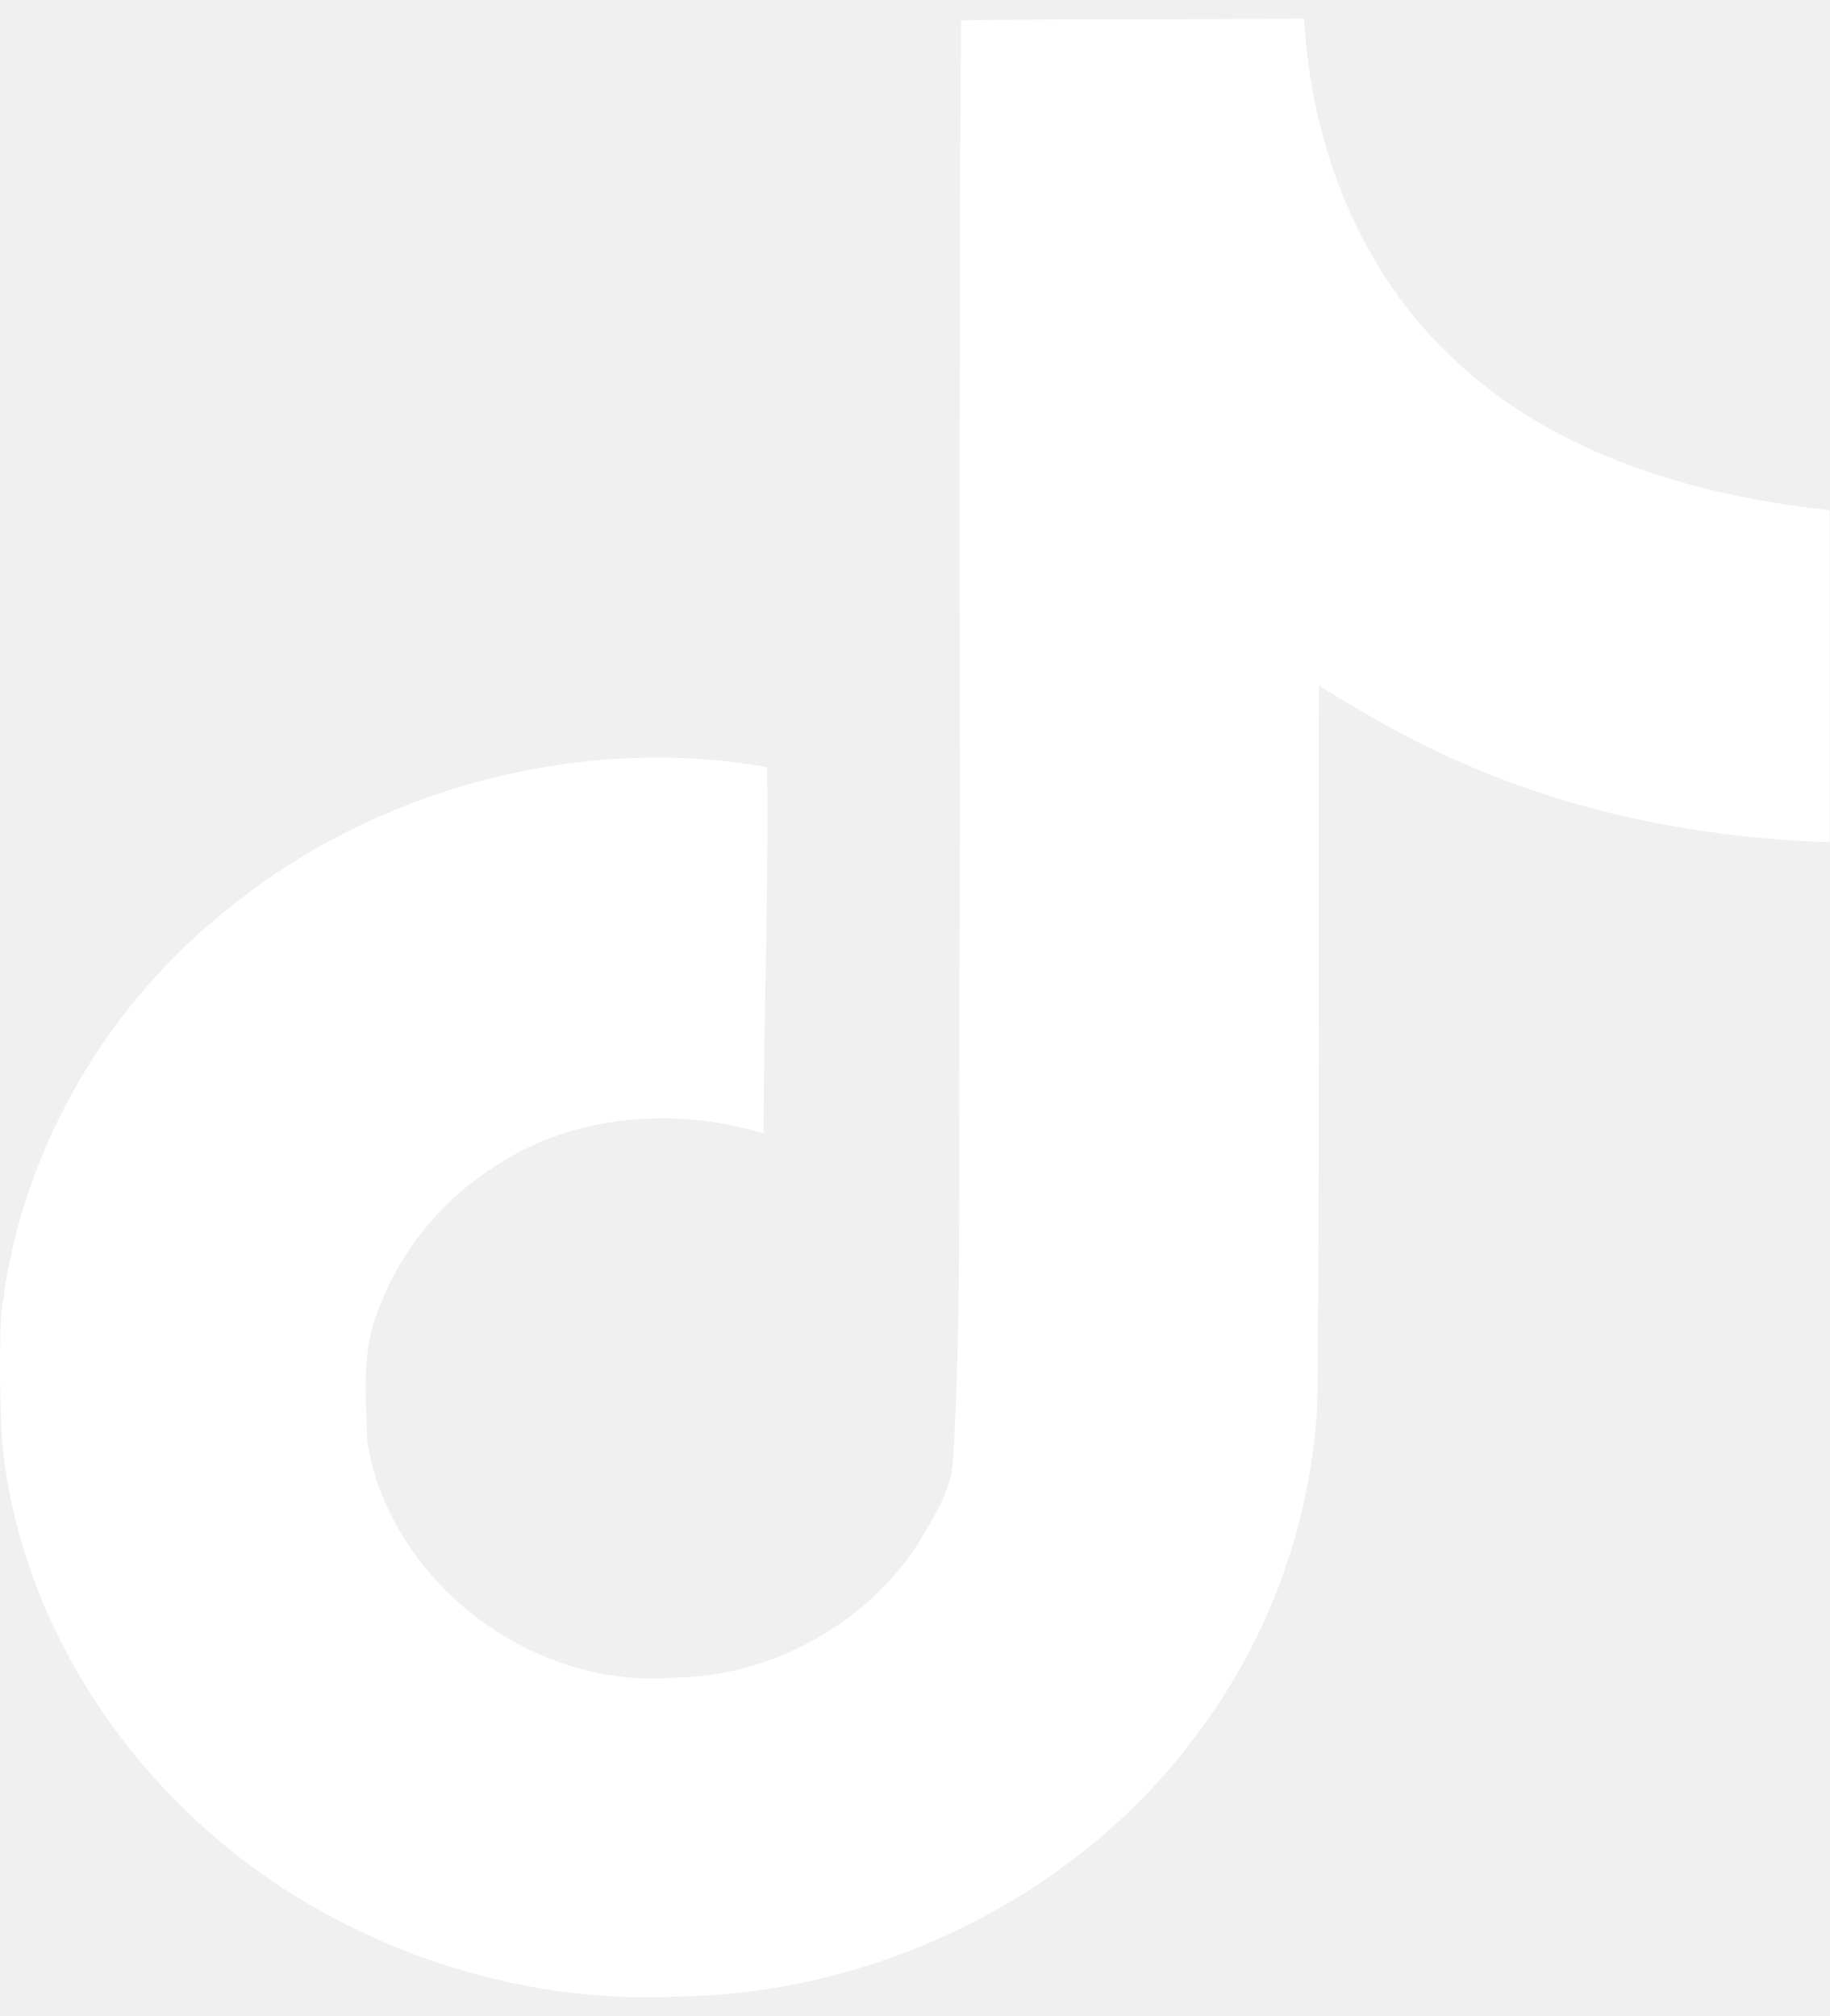
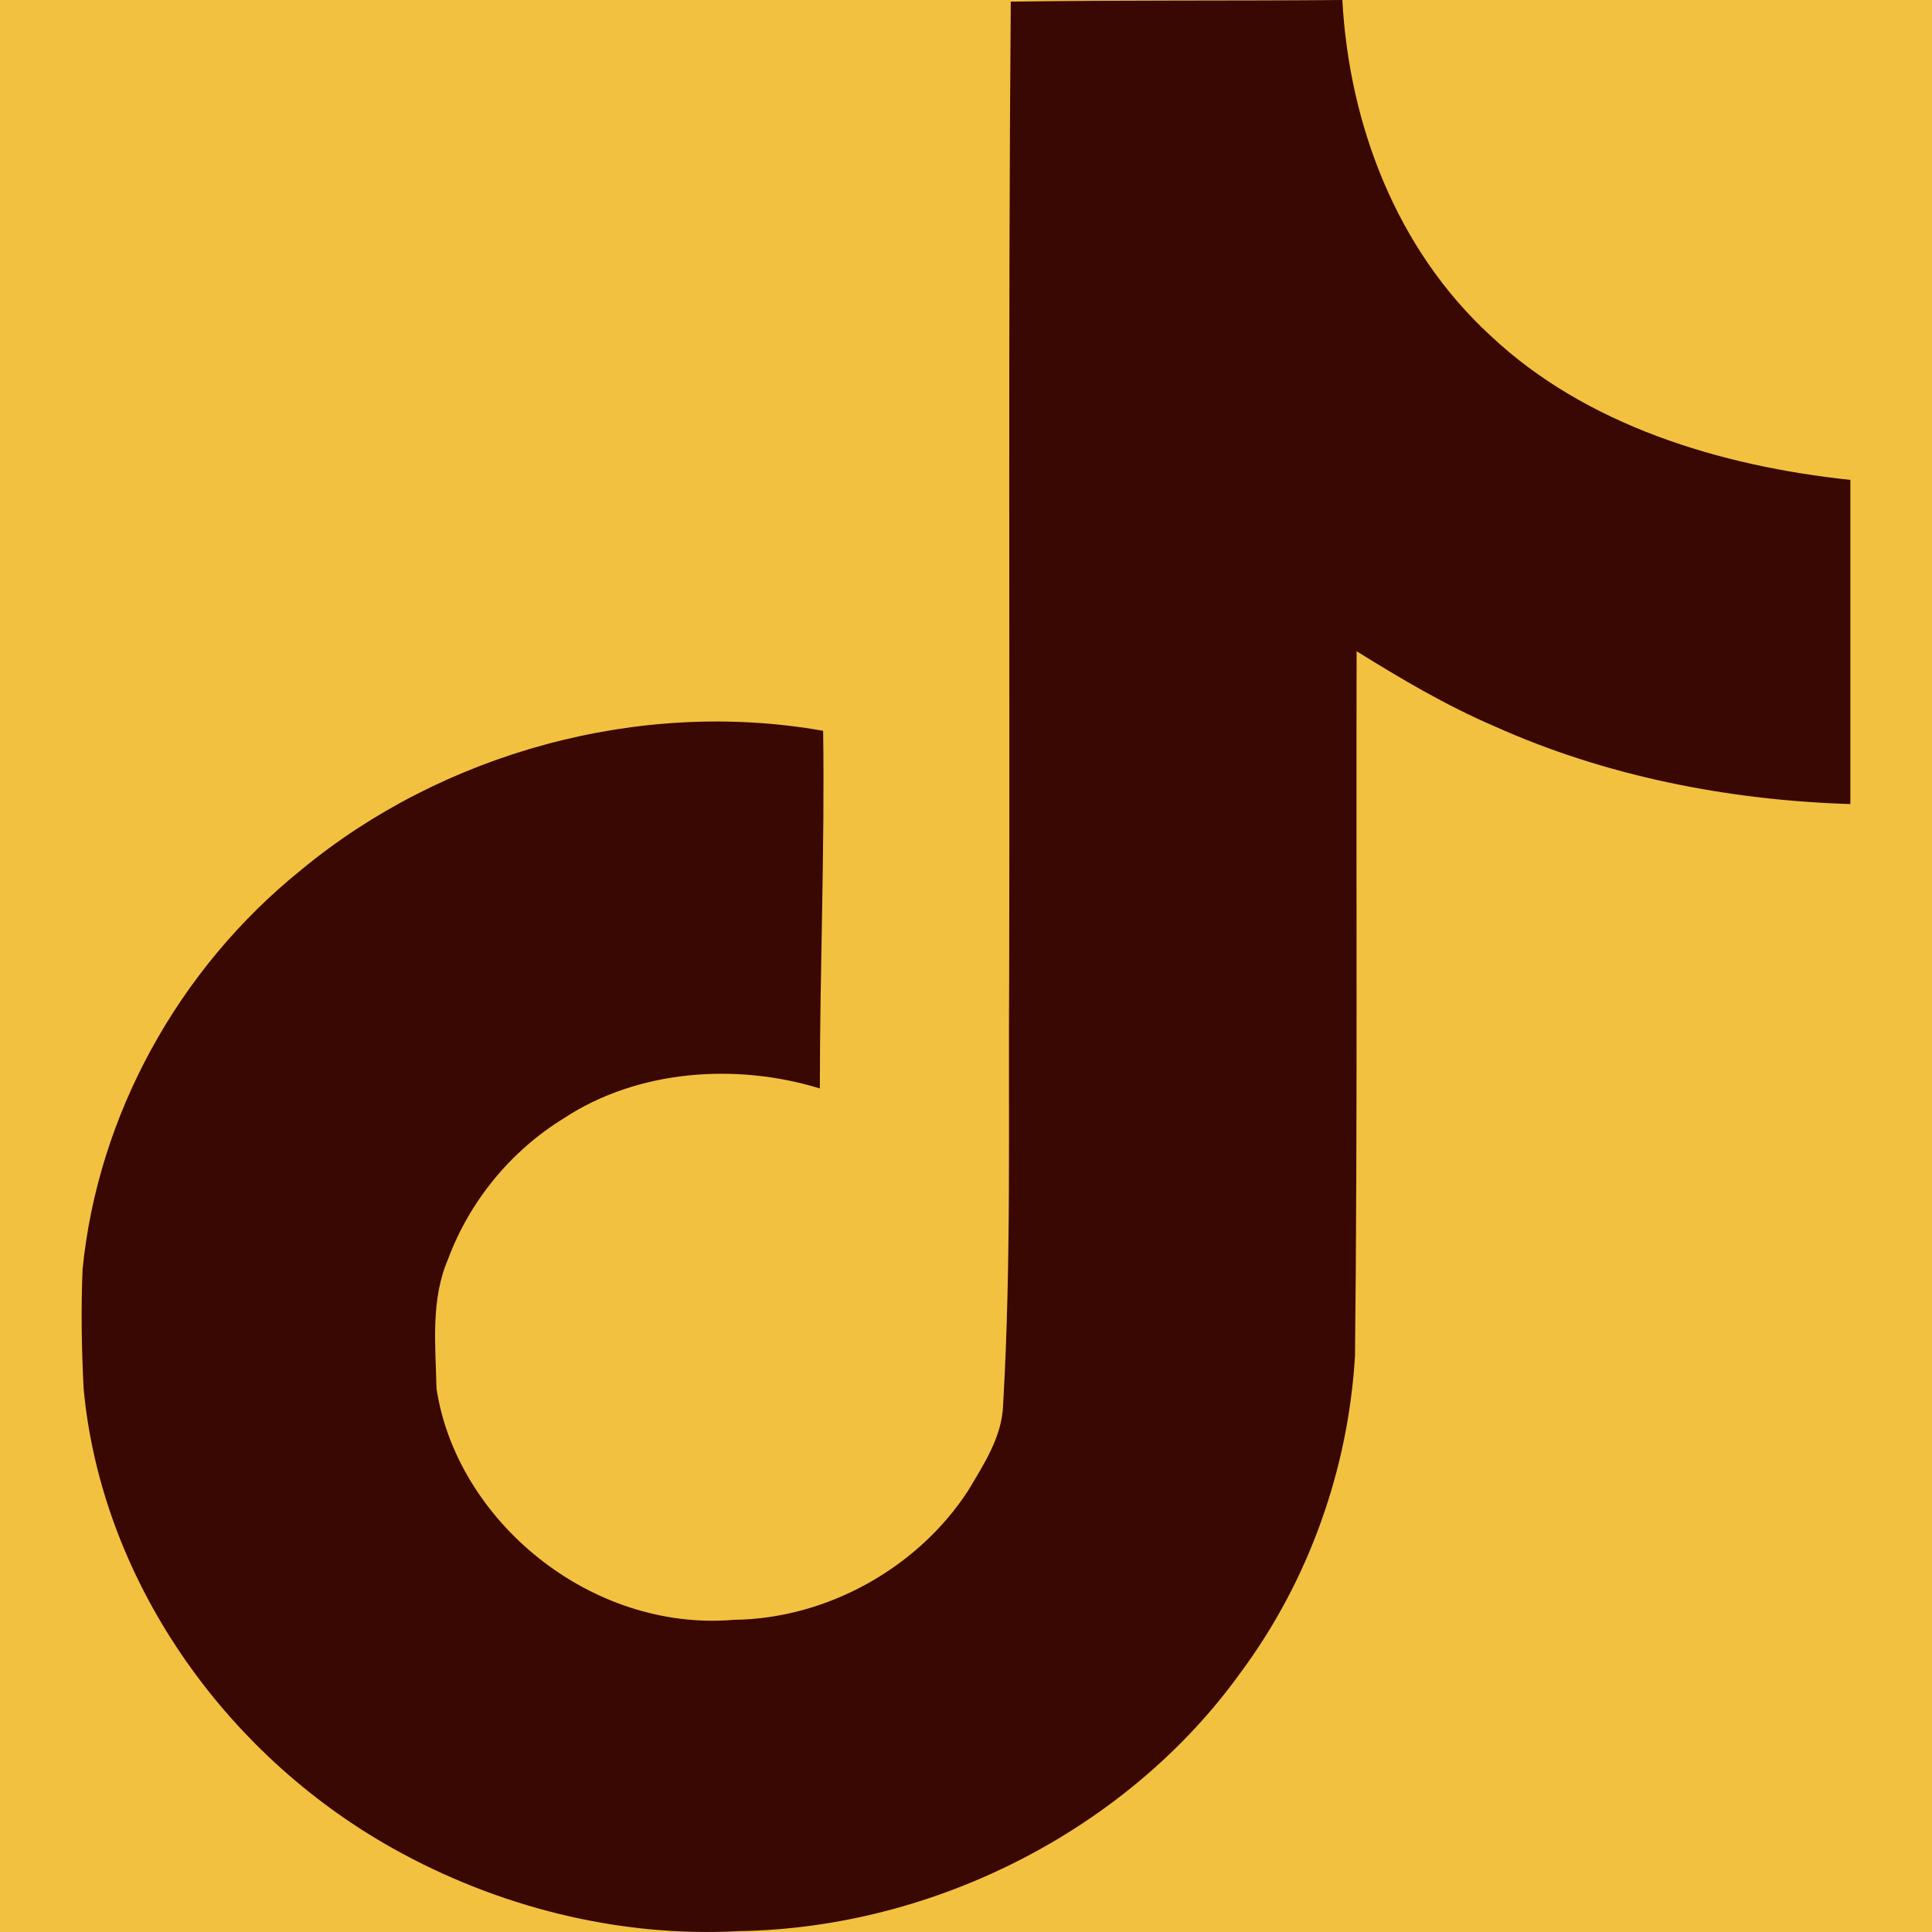
- <svg xmlns="http://www.w3.org/2000/svg" width="49" height="54" viewBox="0 0 49 54" fill="none">
-   <path d="M25.738 0.545C28.814 0.5 31.872 0.527 34.926 0.5C35.111 3.881 36.405 7.324 39.038 9.714C41.666 12.164 45.383 13.285 49 13.665V22.558C45.611 22.453 42.206 21.791 39.13 20.419C37.79 19.849 36.543 19.116 35.321 18.365C35.305 24.818 35.349 31.263 35.277 37.69C35.094 40.777 34.01 43.85 32.099 46.394C29.026 50.629 23.69 53.39 18.211 53.476C14.85 53.657 11.492 52.796 8.628 51.209C3.881 48.578 0.542 43.764 0.055 38.596C-0.001 37.491 -0.021 36.388 0.027 35.31C0.45 31.108 2.662 27.087 6.095 24.353C9.987 21.168 15.438 19.651 20.543 20.548C20.59 23.82 20.451 27.087 20.451 30.359C18.119 29.65 15.394 29.849 13.357 31.179C11.869 32.085 10.739 33.473 10.151 35.043C9.664 36.163 9.804 37.407 9.832 38.596C10.39 42.22 14.099 45.266 18.057 44.936C20.682 44.91 23.197 43.479 24.565 41.383C25.007 40.65 25.502 39.899 25.529 39.036C25.759 35.086 25.668 31.152 25.696 27.202C25.715 18.299 25.668 9.421 25.74 0.546L25.738 0.545Z" fill="white" />
+ <svg xmlns="http://www.w3.org/2000/svg" width="71" height="71" viewBox="0 0 71 71" fill="none">
+   <g filter="url(#filter0_b_247_72)">
+     <rect width="71" height="71" fill="#F3C140" />
+   </g>
+   <path d="M37.143 0.06C41.223 0 45.279 0.036 49.331 0C49.576 4.529 51.293 9.142 54.785 12.344C58.272 15.625 63.202 17.127 68 17.636V29.549C63.504 29.409 58.987 28.521 54.907 26.684C53.13 25.921 51.475 24.938 49.855 23.933C49.834 32.578 49.892 41.211 49.796 49.82C49.553 53.956 48.115 58.072 45.581 61.48C41.503 67.154 34.426 70.853 27.157 70.968C22.698 71.21 18.244 70.056 14.445 67.931C8.149 64.407 3.718 57.957 3.073 51.034C2.998 49.554 2.973 48.076 3.036 46.632C3.597 41.002 6.531 35.617 11.085 31.954C16.248 27.687 23.479 25.654 30.25 26.857C30.313 31.239 30.129 35.617 30.129 40C27.035 39.05 23.421 39.316 20.718 41.098C18.745 42.312 17.246 44.171 16.465 46.275C15.82 47.775 16.005 49.441 16.042 51.034C16.783 55.889 21.702 59.969 26.954 59.528C30.435 59.492 33.771 57.575 35.586 54.768C36.172 53.785 36.829 52.78 36.864 51.624C37.171 46.332 37.049 41.062 37.087 35.77C37.112 23.844 37.049 11.951 37.145 0.062L37.143 0.06Z" fill="#390803" />
+   <defs>
+     <filter id="filter0_b_247_72" x="-57" y="-57" width="185" height="185" filterUnits="userSpaceOnUse" color-interpolation-filters="sRGB">
+       <feFlood flood-opacity="0" result="BackgroundImageFix" />
+       <feGaussianBlur in="BackgroundImage" stdDeviation="28.5" />
+       <feComposite in2="SourceAlpha" operator="in" result="effect1_backgroundBlur_247_72" />
+       <feBlend mode="normal" in="SourceGraphic" in2="effect1_backgroundBlur_247_72" result="shape" />
+     </filter>
+   </defs>
</svg>
